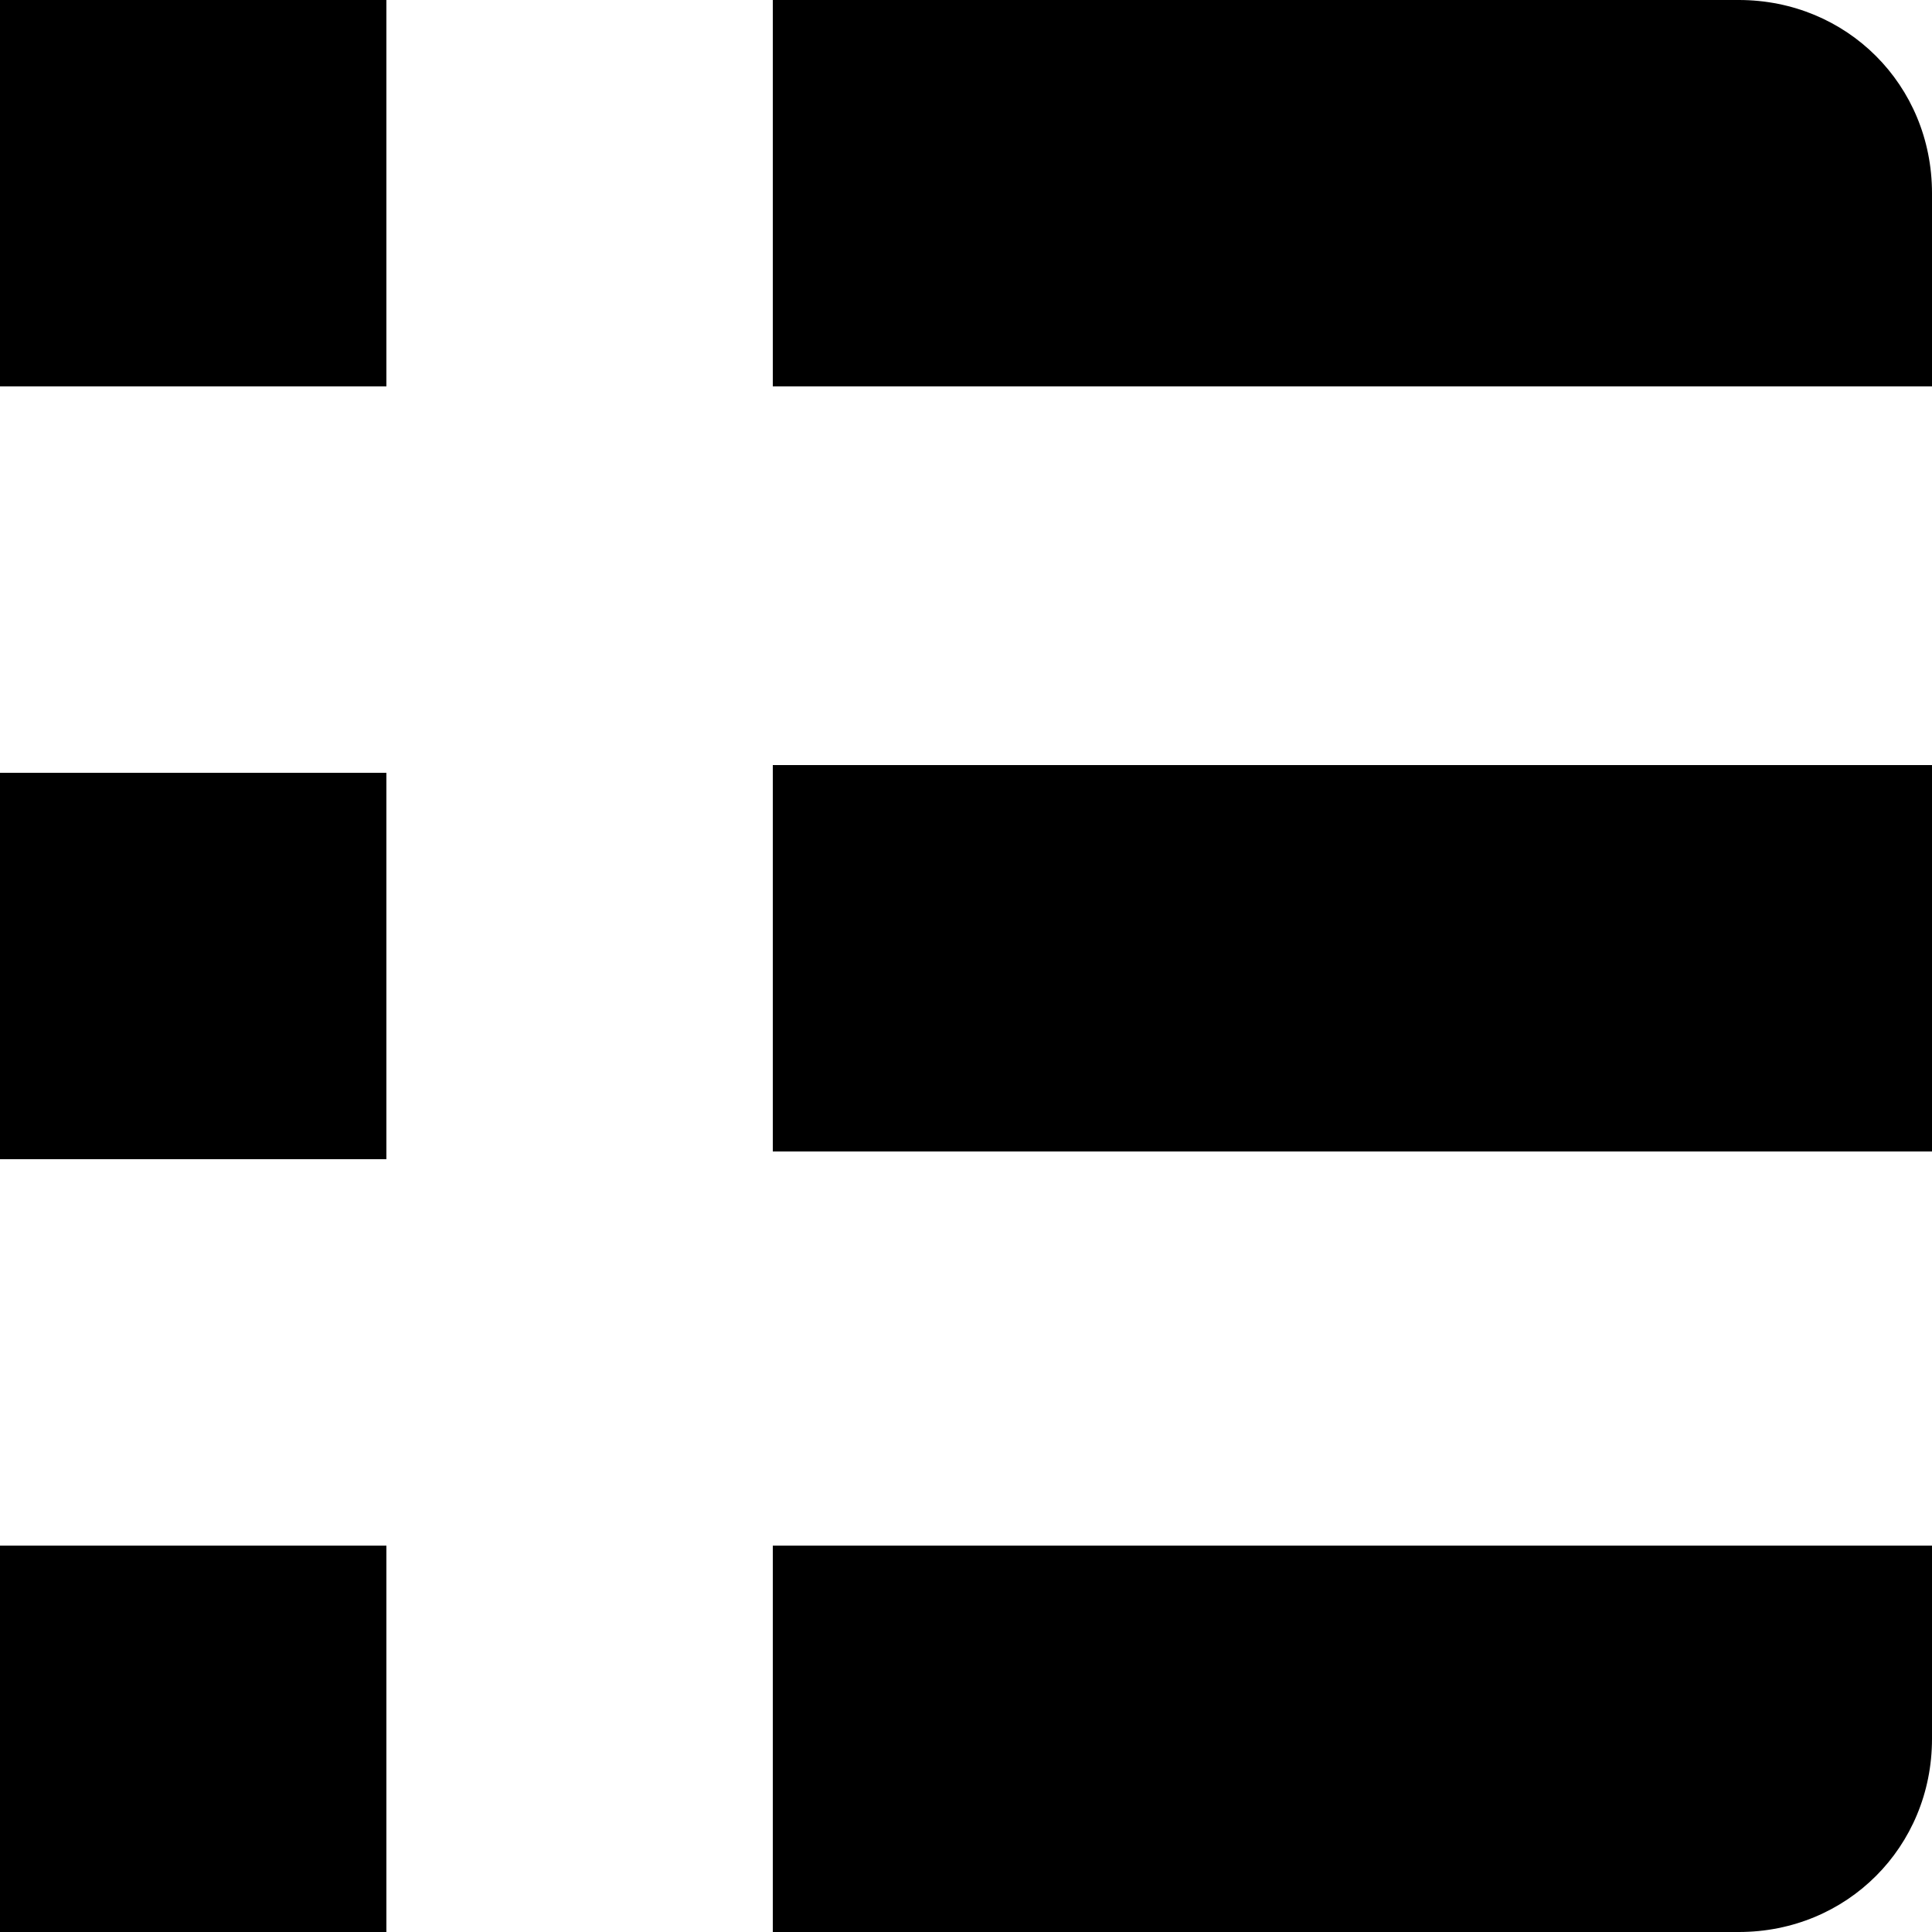
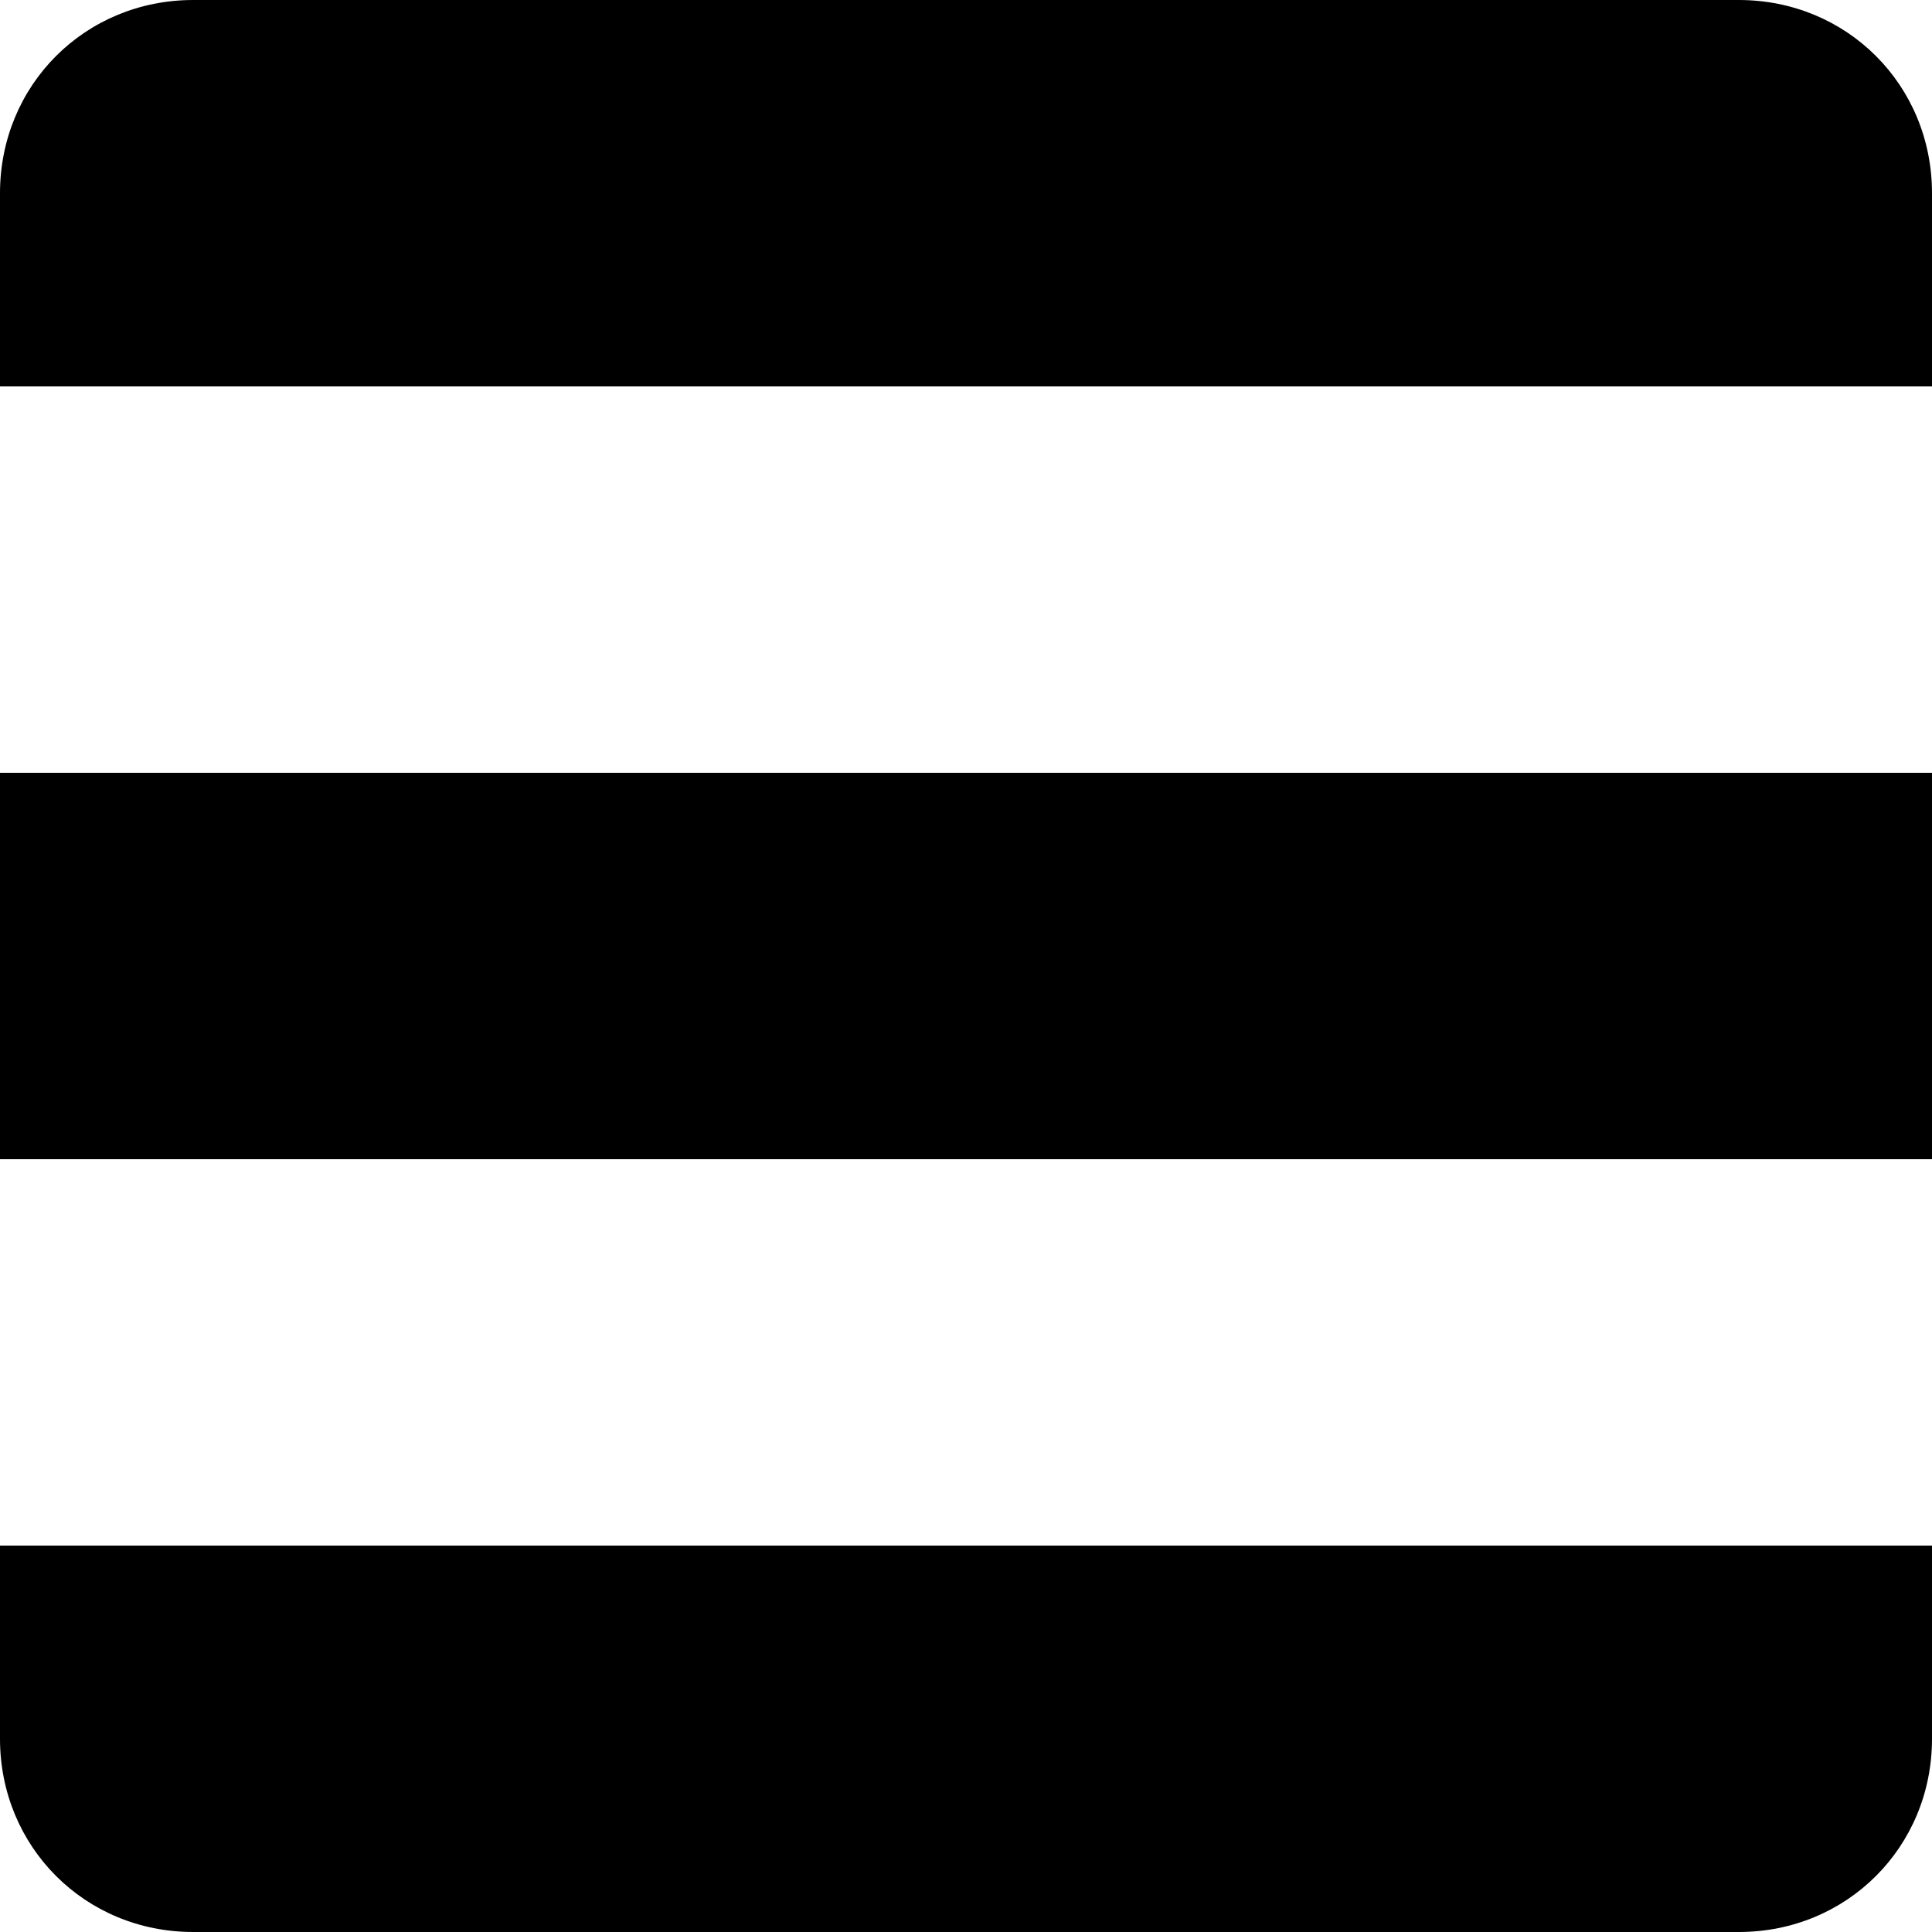
<svg xmlns="http://www.w3.org/2000/svg" version="1.1" id="Слой_1" x="0px" y="0px" viewBox="0 0 50 50" style="enable-background:new 0 0 50 50;" xml:space="preserve">
-   <g>
-     <path d="M30,40H20v10h10h10h5c2.8,0,5-2.2,5-5v-5H40H30z" />
-     <rect y="40" width="10" height="10" />
-     <path d="M45,0h-5H30H20v10h10h10h10V5C50,2.2,47.8,0,45,0z" />
-     <polygon points="30,19.8 20,19.8 20,29.8 30,29.8 40,29.8 50,29.8 50,19.8 40,19.8  " />
-     <rect y="20" width="10" height="10" />
-     <rect width="10" height="10" />
-   </g>
+   <rect y="20" width="50" height="10" />
+   <path d="M50,10H0V5c0-2.8,2.2-5,5-5h40c2.8,0,5,2.2,5,5V10z" />
+   <path d="M45,50H5c-2.8,0-5-2.2-5-5v-5h50v5C50,47.8,47.8,50,45,50z" />
</svg>
